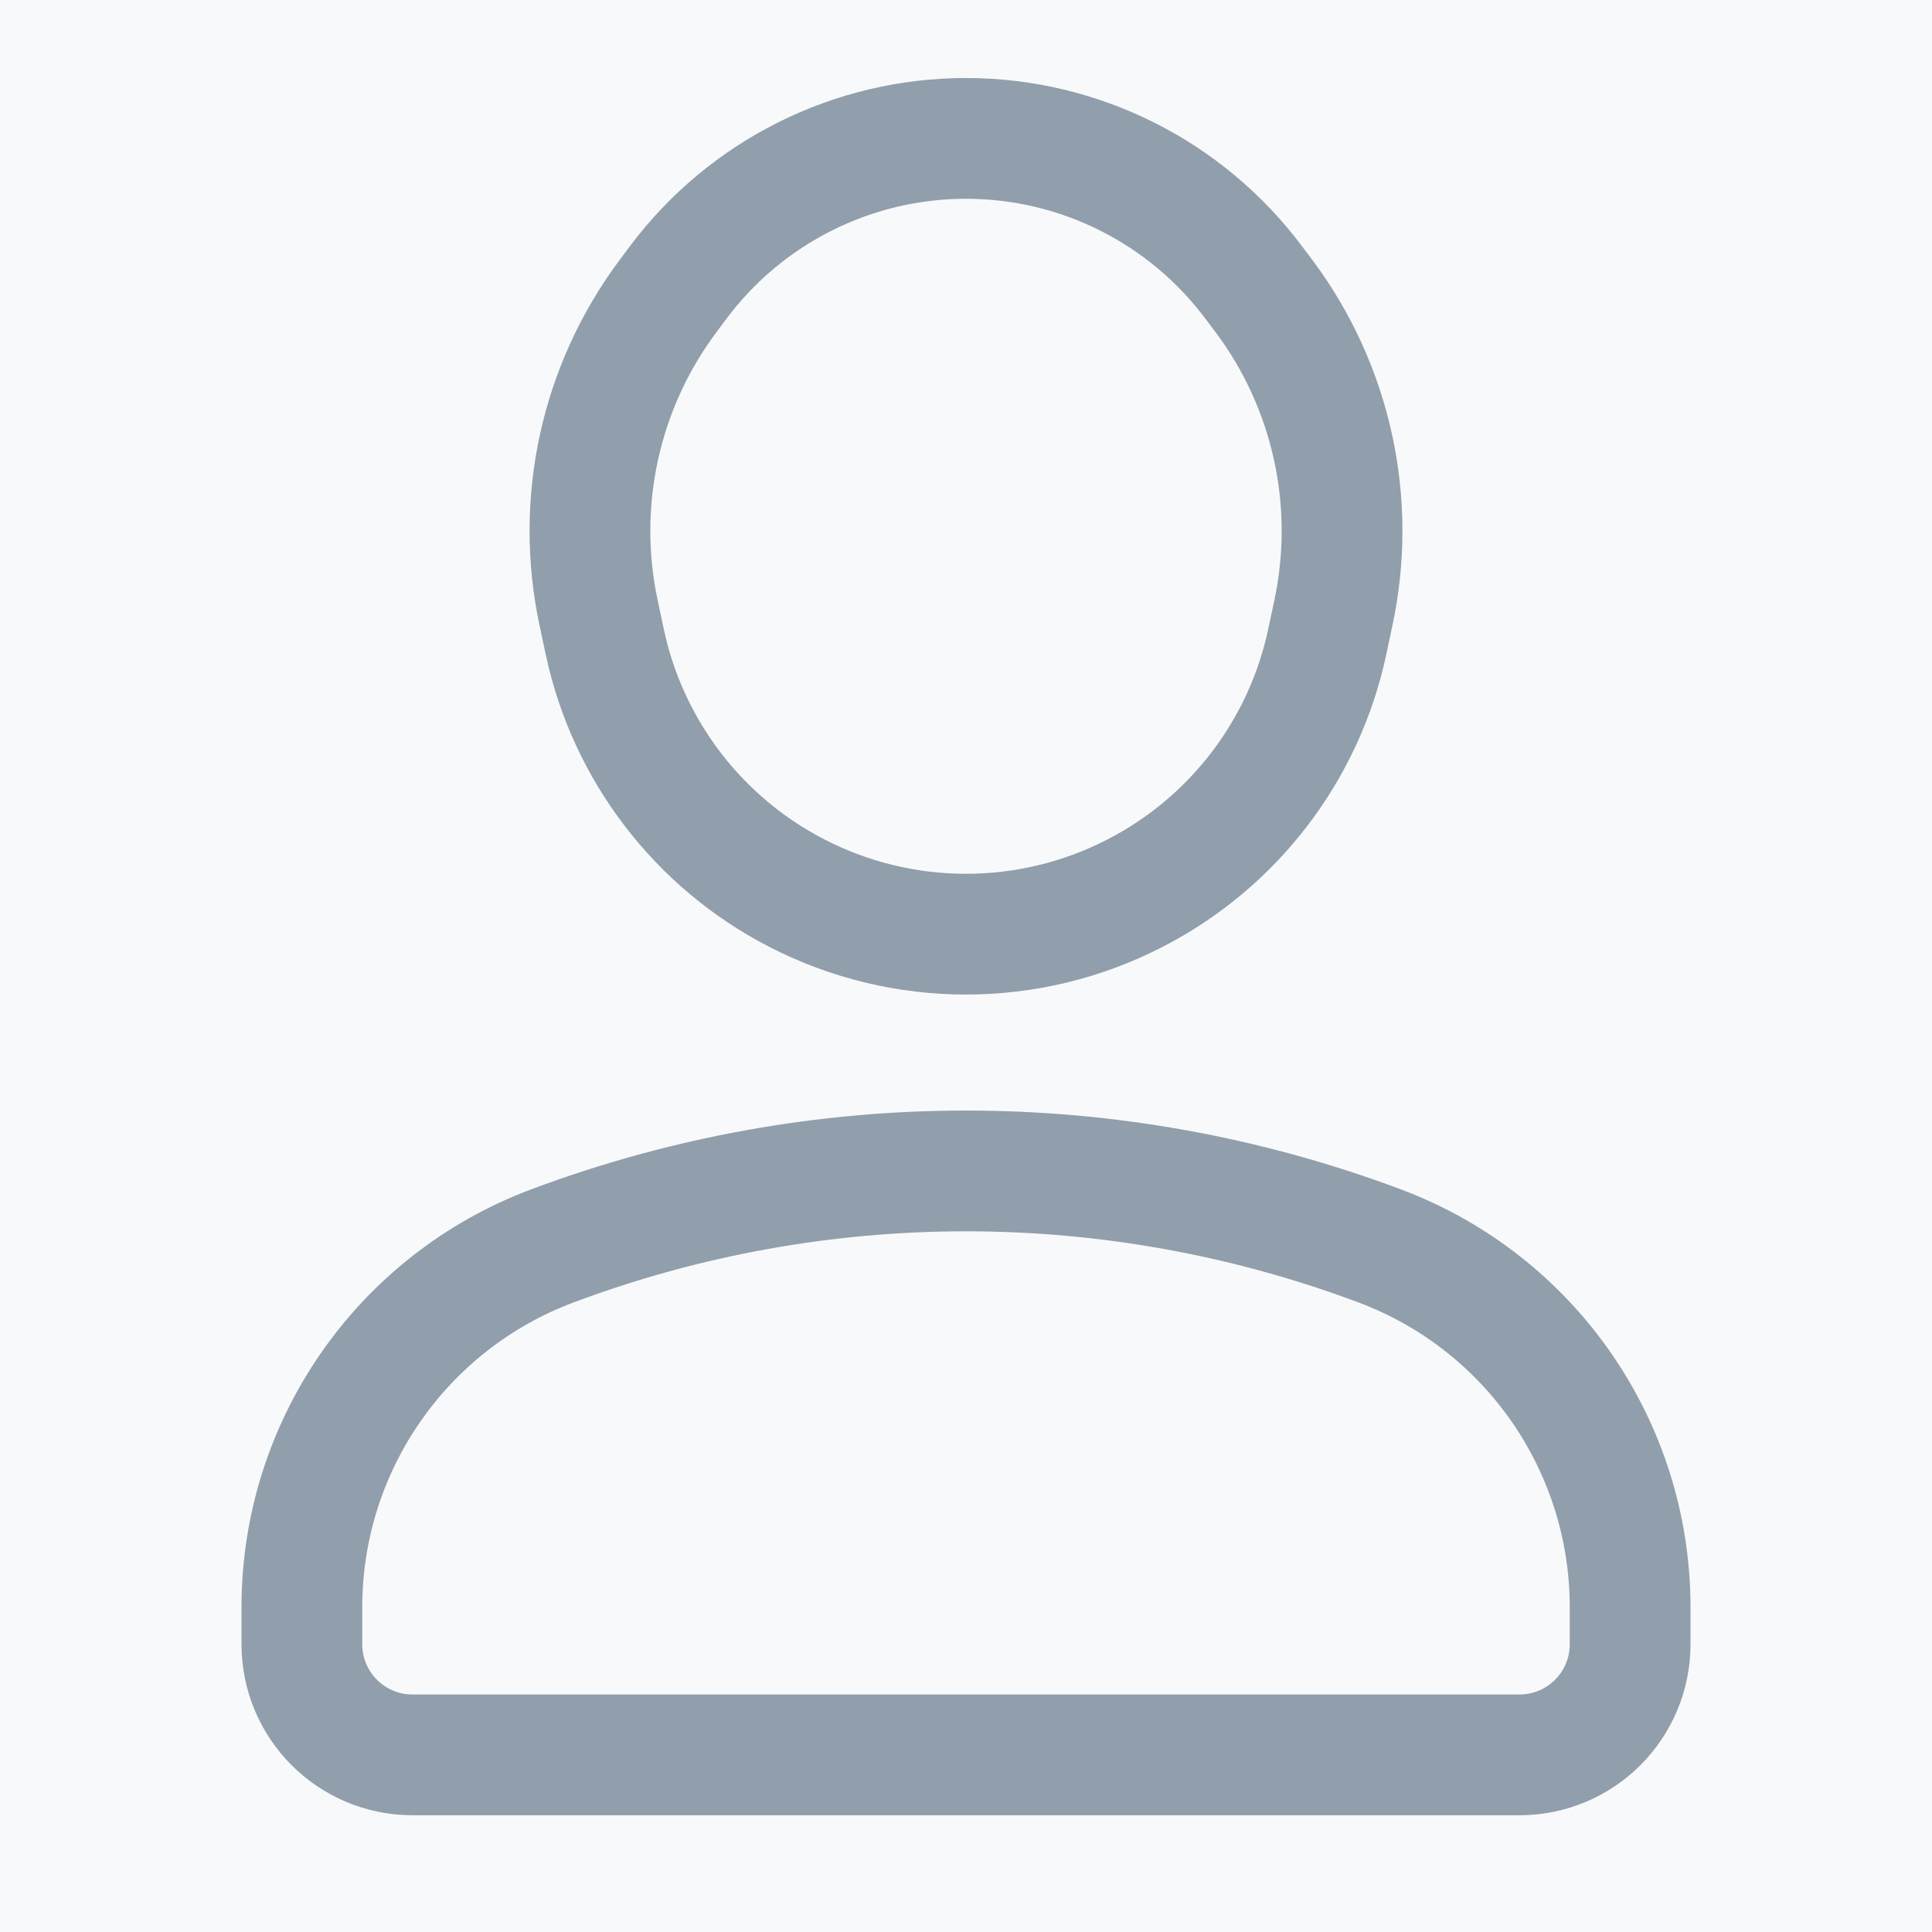
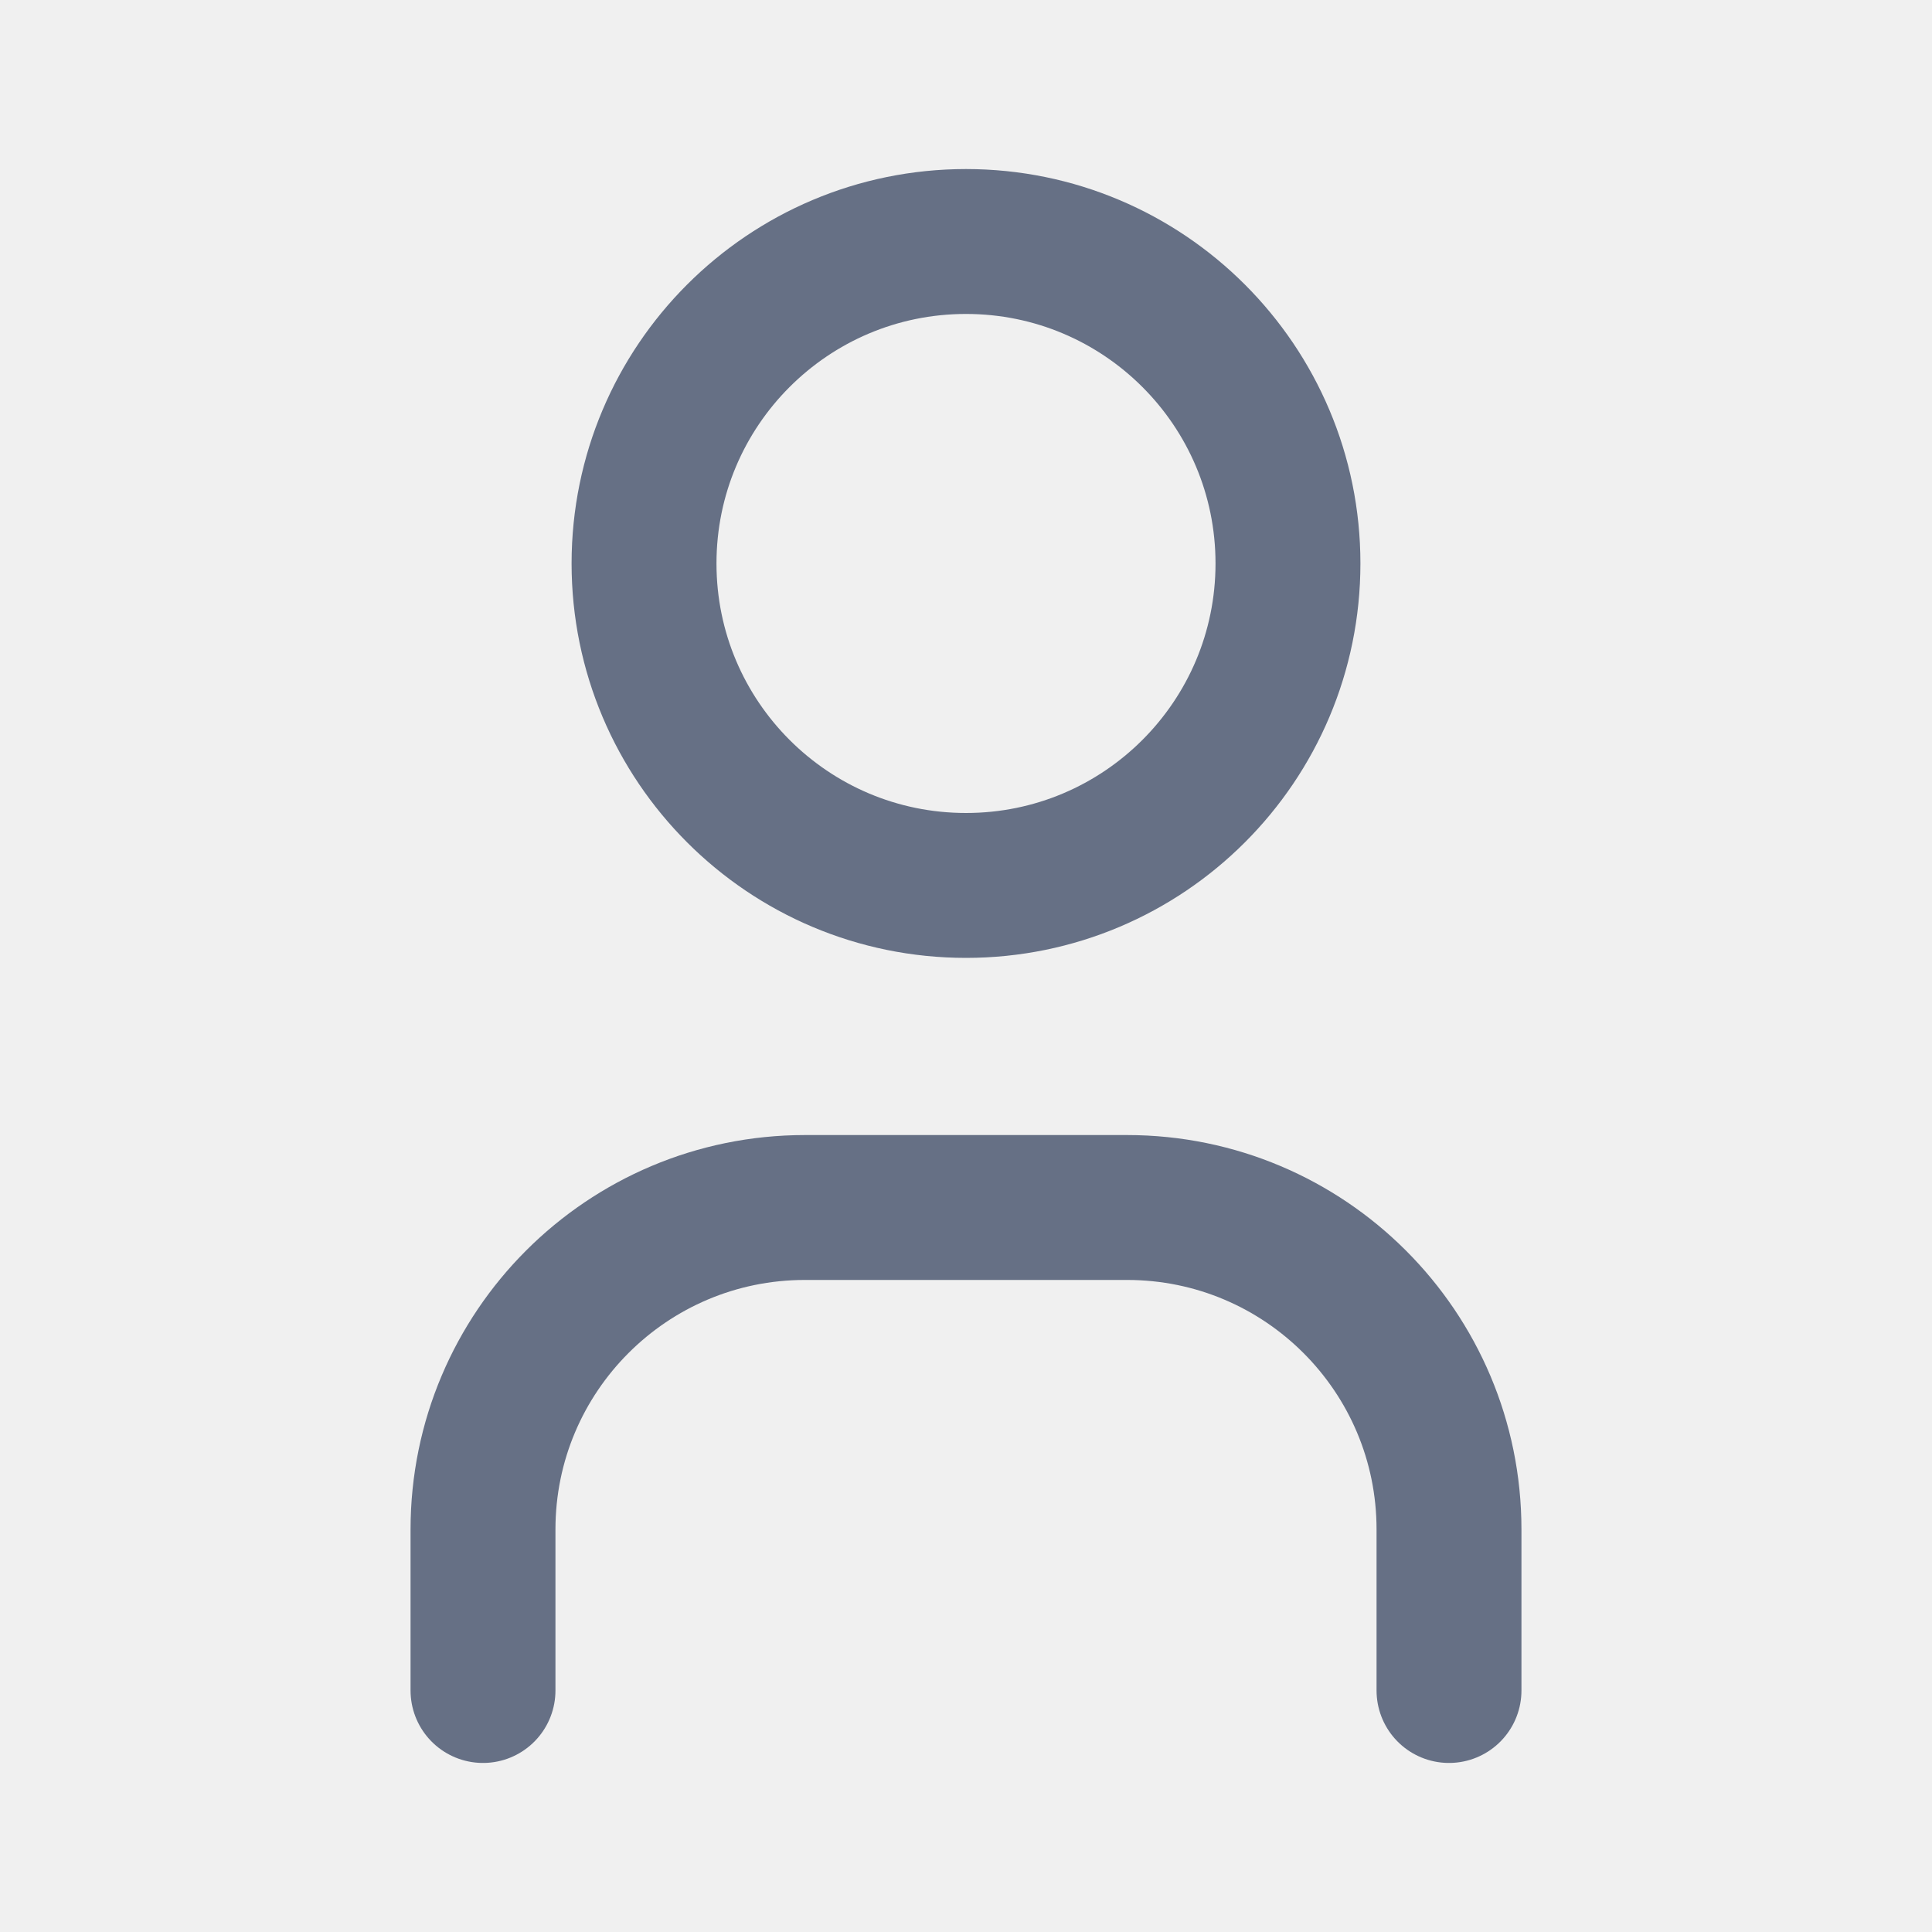
- <svg xmlns="http://www.w3.org/2000/svg" xmlns:xlink="http://www.w3.org/1999/xlink" width="16px" height="16px" viewBox="0 0 16 16" version="1.1">
-   <defs>
-     <polygon id="path-1" points="1.95826845e-14 2.36238475e-13 592 0 592 896 0 896" />
-     <filter x="-6.1%" y="-3.1%" width="109.5%" height="106.2%" filterUnits="objectBoundingBox" id="filter-2">
-       <feOffset dx="-8" dy="0" in="SourceAlpha" result="shadowOffsetOuter1" />
-       <feGaussianBlur stdDeviation="8" in="shadowOffsetOuter1" result="shadowBlurOuter1" />
-       <feColorMatrix values="0 0 0 0 0   0 0 0 0 0   0 0 0 0 0  0 0 0 0.1 0" type="matrix" in="shadowBlurOuter1" />
-     </filter>
-   </defs>
-   <g id="Password-Manager" stroke="none" stroke-width="1" fill="none" fill-rule="evenodd">
-     <g id="1e-Add-Device-or-User" transform="translate(-890, -644)">
-       <rect fill="#EDF2F6" x="0" y="0" width="1440" height="960" />
-       <g id="Group" transform="translate(288, 630)" fill="#FFFFFF">
-         <rect id="Rectangle-9" x="0" y="0" width="1128" height="64" rx="6" />
-       </g>
-       <g id="Group-27" transform="translate(848, 64)">
-         <g id="Rectangle-13">
-           <use fill="black" fill-opacity="1" filter="url(#filter-2)" xlink:href="#path-1" />
-           <use fill="#FFFFFF" fill-rule="evenodd" xlink:href="#path-1" />
-         </g>
-         <g id="Group-4" transform="translate(32, 540)">
-           <path d="M523.997,28.5 C524.964,28.5 525.839,28.893 526.473,29.526 C527.107,30.16 527.5,31.035 527.5,32 L527.5,32 L527.5,64 C527.5,64.967 527.109,65.843 526.475,66.477 C525.843,67.109 524.968,67.5 523.997,67.5 L523.997,67.5 L4.003,67.5 C3.036,67.5 2.161,67.107 1.527,66.474 C0.893,65.84 0.5,64.965 0.5,64 L0.5,64 L0.5,32 C0.5,31.033 0.891,30.157 1.525,29.523 C2.157,28.891 3.032,28.5 4.003,28.5 L4.003,28.5 Z" id="Rectangle-56-Copy" stroke="#C4CBD5" fill="#FFFFFF" />
-           <text id="Select-Device-or-Use" font-family="Inter-Regular, Inter" font-size="13" font-weight="normal" line-spacing="20" fill="#9CA5B6">
-             <tspan x="14" y="51">Select Device or User</tspan>
-           </text>
-         </g>
-         <g id="Group-4" transform="translate(32, 568)">
-           <path d="M523.997,0.5 C524.964,0.5 525.839,0.893 526.473,1.526 C527.107,2.16 527.5,3.035 527.5,4 L527.5,4 L527.5,36 C527.5,36.967 527.109,37.843 526.475,38.477 C525.843,39.109 524.968,39.5 523.997,39.5 L523.997,39.5 L4.003,39.5 C3.036,39.5 2.161,39.107 1.527,38.474 C0.893,37.84 0.5,36.965 0.5,36 L0.5,36 L0.5,4 C0.5,3.033 0.891,2.157 1.525,1.523 C2.157,0.891 3.032,0.5 4.003,0.5 L4.003,0.5 Z" id="Rectangle-56-Copy" stroke="#919EAB" fill="#FFFFFF" />
-           <g id="Group-2-Copy" transform="translate(4, 4)">
-             <path d="M133.001,0.5 C133.692,0.5 134.317,0.778 134.77,1.23 C135.221,1.681 135.5,2.305 135.5,2.996 L135.5,2.996 L135.5,29.004 C135.5,29.693 135.22,30.316 134.768,30.768 C134.315,31.22 133.69,31.5 133.001,31.5 L133.001,31.5 L2.999,31.5 C2.308,31.5 1.683,31.222 1.23,30.77 C0.779,30.319 0.5,29.695 0.5,29.004 L0.5,29.004 L0.5,2.996 C0.5,2.307 0.78,1.684 1.232,1.232 C1.685,0.78 2.31,0.5 2.999,0.5 L2.999,0.5 Z" id="Rectangle-14" stroke="#EDF2F6" fill="#F8F9FA" />
-             <g id="Actions-/-1px-/-User" transform="translate(6, 8)" stroke="#919EAB" stroke-linecap="round" stroke-linejoin="round">
-               <g id="Group-2" transform="translate(2.5, 1.146125)">
-                 <path d="M10.083,13.387 L0.917,13.387 C0.41,13.387 0,12.977 0,12.47 L0,12.164 C0,10.832 0.826,9.64 2.074,9.172 C4.283,8.344 6.717,8.344 8.926,9.172 C10.174,9.64 11,10.832 11,12.164 L11,12.47 C11,12.977 10.59,13.387 10.083,13.387 Z" id="Path" />
-                 <path d="M4.102,6.252 C4.98,6.703 6.02,6.703 6.897,6.252 C7.714,5.833 8.299,5.069 8.491,4.172 L8.542,3.932 C8.739,3.014 8.529,2.056 7.967,1.305 L7.884,1.195 C7.322,0.443 6.439,-1.22124533e-15 5.5,-1.22124533e-15 C4.561,-1.22124533e-15 3.677,0.443 3.115,1.195 L3.033,1.305 C2.471,2.056 2.261,3.014 2.458,3.932 L2.509,4.172 C2.701,5.069 3.286,5.833 4.102,6.252 Z" id="Path" />
-               </g>
-             </g>
-           </g>
-         </g>
-       </g>
-     </g>
-   </g>
+ <svg xmlns="http://www.w3.org/2000/svg" width="20" height="20" viewBox="0 0 20 20" fill="none">
+   <circle cx="10" cy="5.833" r="3.333" stroke="#667085" stroke-width="1.5" stroke-linecap="round" stroke-linejoin="round" />
+   <path d="M5 17.5V15.833C5 13.992 6.492 12.5 8.333 12.5H11.667C13.508 12.5 15 13.992 15 15.833V17.5" stroke="#667085" stroke-width="1.5" stroke-linecap="round" stroke-linejoin="round" />
</svg>
